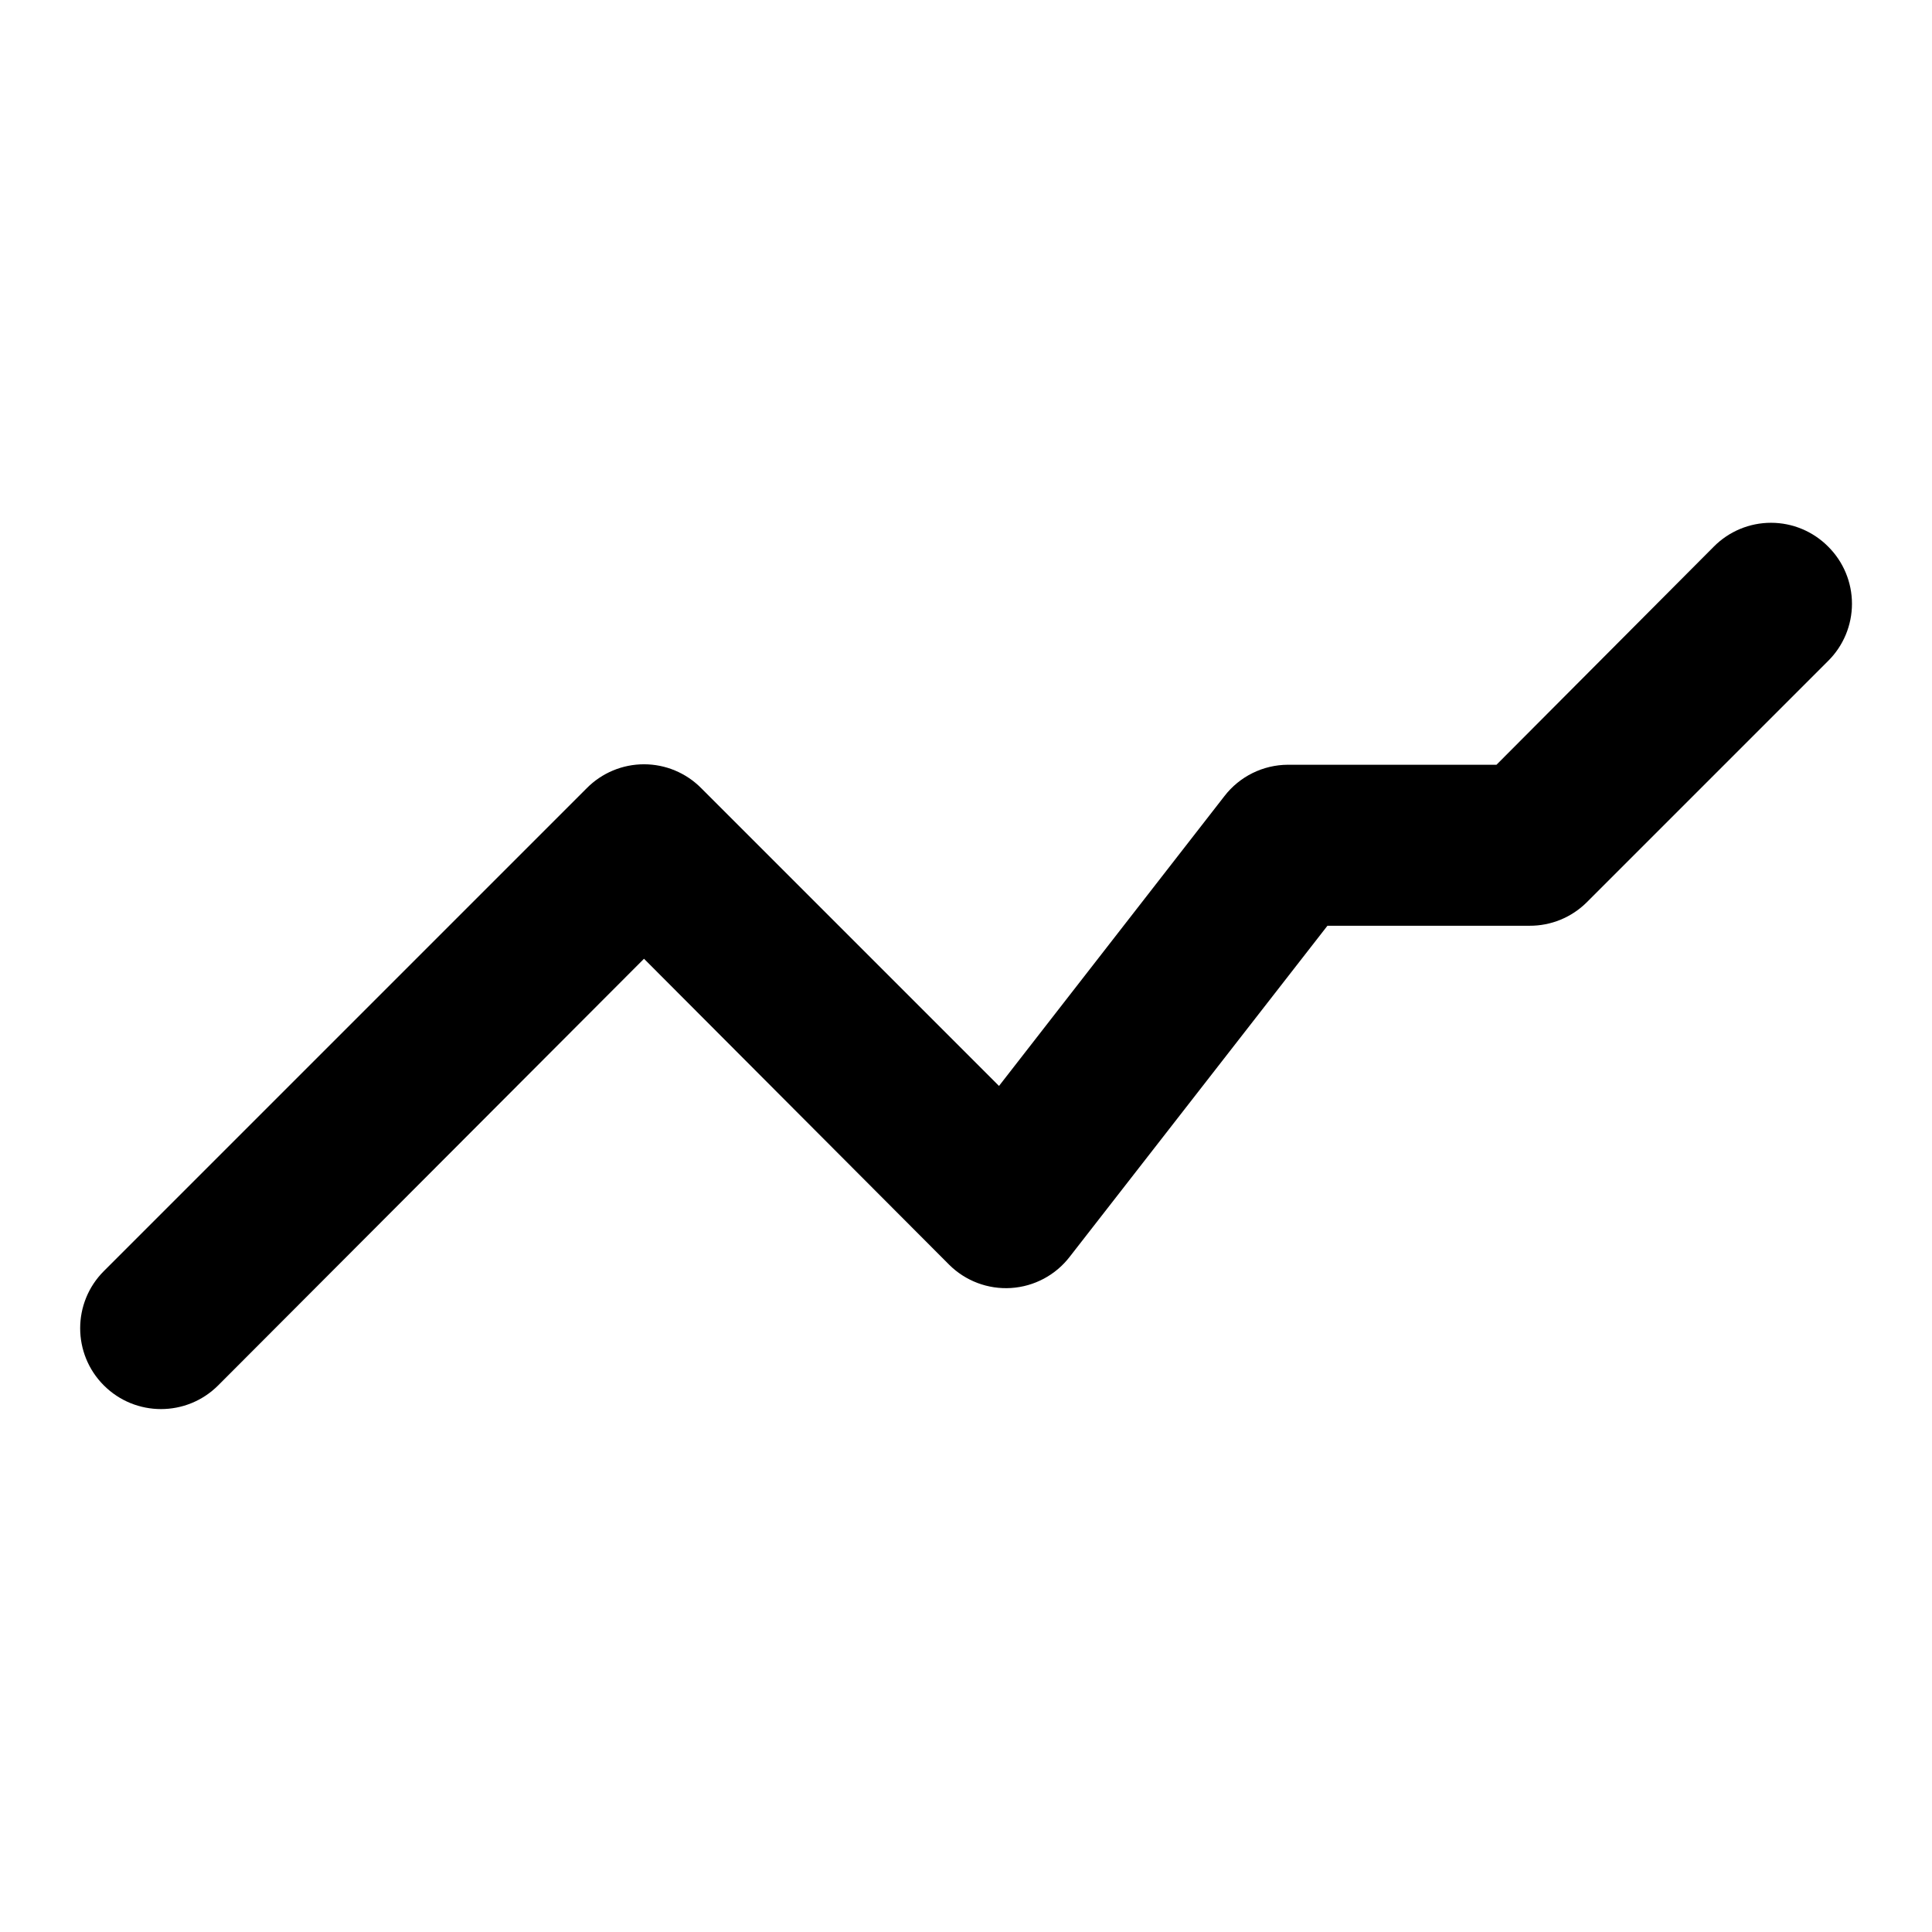
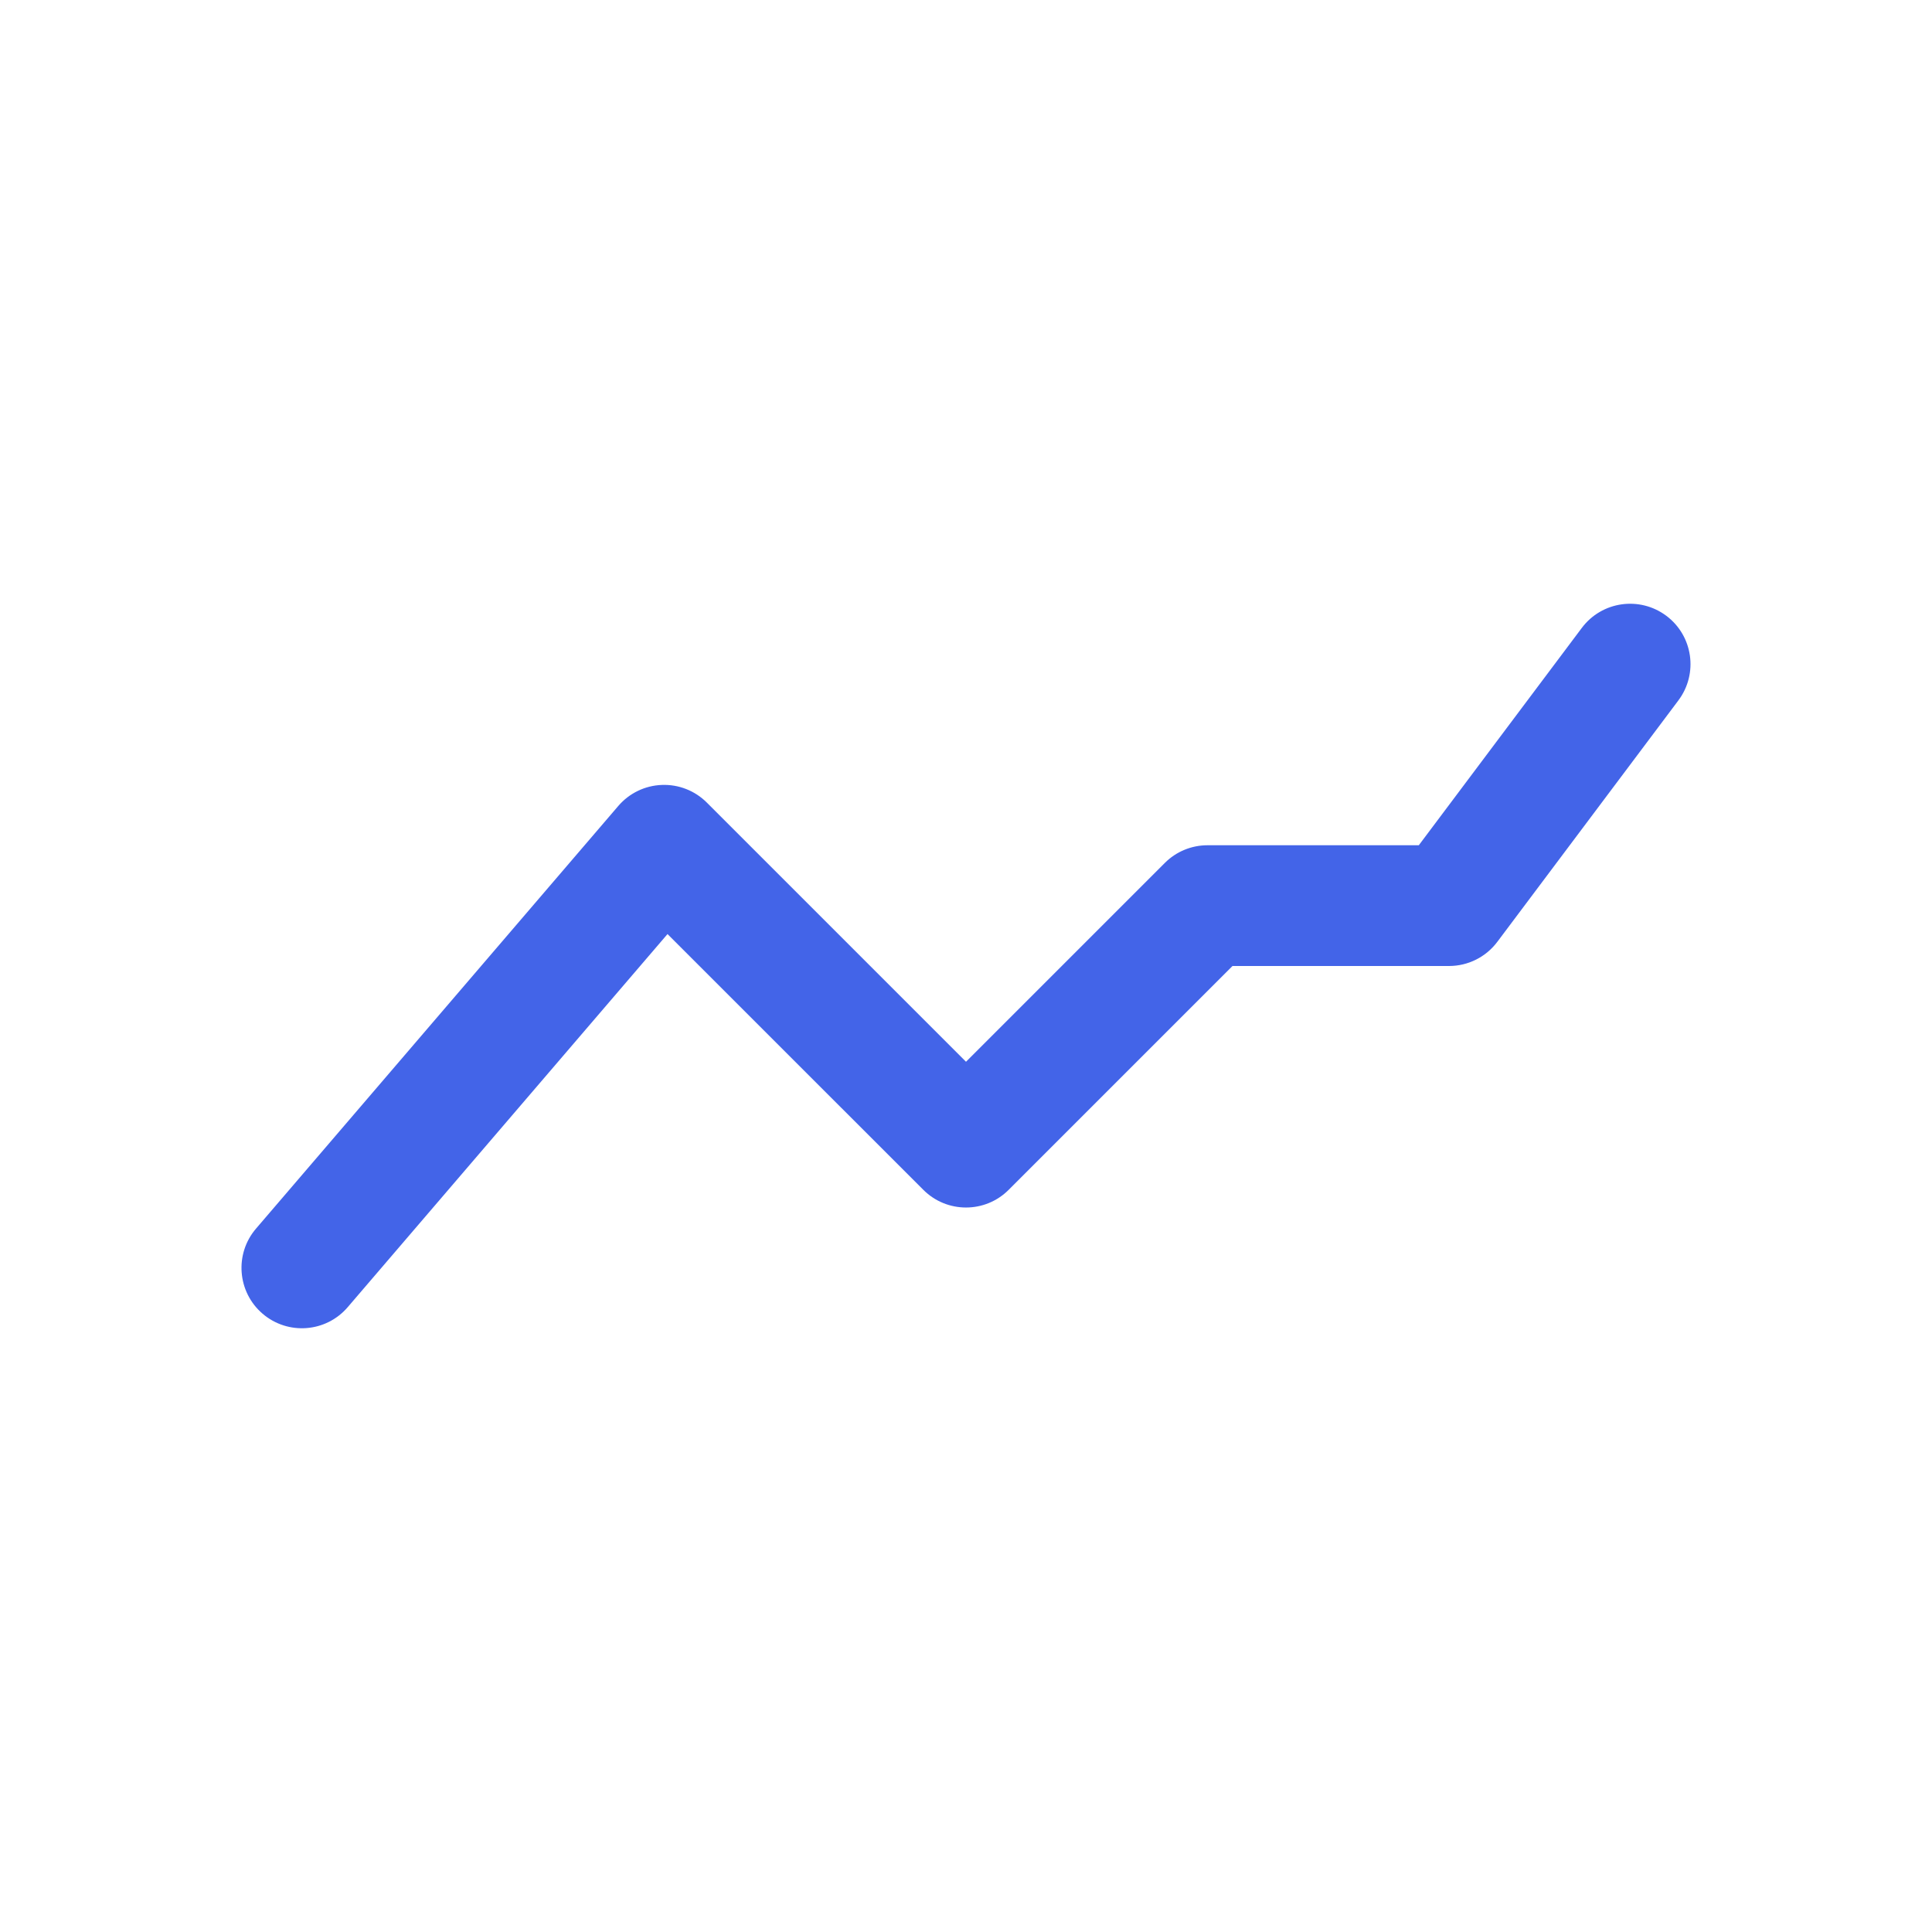
- <svg xmlns="http://www.w3.org/2000/svg" id="Camada_1" data-name="Camada 1" viewBox="0 0 24 24">
-   <defs>
-     <style>.cls-1{clip-path:url(#clip-path);}.cls-2{fill-rule:evenodd;}</style>
-     <clipPath id="clip-path">
-       <path d="M-66-34.79l-2.88,3.27-4.52-3.86a2.12,2.12,0,0,0-1.41-.52,2.07,2.07,0,0,0-1,.24l-.63.31a.75.75,0,0,1-1-.25.75.75,0,0,1-.12-.58.76.76,0,0,1,.34-.5l1.86-1.22A1.55,1.55,0,0,1-73.67-38l1.15.64a2.37,2.37,0,0,0,2.4-.06l1.44-.9a.75.75,0,0,1,1,.17L-66-35.93A.89.89,0,0,1-66-34.79Zm-2.61,5.46a.6.6,0,0,1-.43.2.59.59,0,0,1-.46-.16L-72.41-32A.43.43,0,0,0-73-32a.43.43,0,0,0,0,.6l3.18,3a.69.69,0,0,1,0,.95.67.67,0,0,1-1,.05l-.51-.47h0l-2.47-2.23a.44.44,0,0,0-.61,0,.44.44,0,0,0,0,.61l2.47,2.24a.75.75,0,0,1,.24.51.78.78,0,0,1-.19.54.75.75,0,0,1-1,.05l-1.32-1.17h0l-1.25-1.14a.44.44,0,0,0-.61,0,.43.43,0,0,0,0,.6l1.26,1.13a.63.63,0,0,1,.21.42.57.57,0,0,1-.16.45.61.61,0,0,1-.86.05l-1.12-.94a1.6,1.6,0,0,0-.42-1.67,1.58,1.58,0,0,0-1.12-.42h-.06a1.55,1.55,0,0,0-.49-1.14,1.7,1.7,0,0,0-.79-.4A1.54,1.54,0,0,0-79.95-32a1.57,1.57,0,0,0-1.22-.42h0a1.47,1.47,0,0,0-.5-1.09,1.57,1.57,0,0,0-2.22.08l-.34.38L-86-34.52a.78.78,0,0,1-.27-.52.83.83,0,0,1,.19-.56l1.93-2.19A1.08,1.08,0,0,1-82.78-38l.27.15a3.5,3.5,0,0,0,3.24.09l.41-.21a2.19,2.19,0,0,1,2,0l-.82.53a1.65,1.65,0,0,0-.71,1,1.69,1.69,0,0,0,.26,1.24,1.64,1.64,0,0,0,2.05.52l.63-.32a1.35,1.35,0,0,1,1.46.18l4.84,4.13.45.39a.6.6,0,0,1,.22.43A.52.52,0,0,1-68.6-29.33Zm-9.81,3.47a.72.72,0,0,1-1,0,.72.72,0,0,1,0-1l.81-.87a.72.72,0,0,1,.5-.22.66.66,0,0,1,.52.19.72.72,0,0,1,0,1Zm-3.32-.85a.73.73,0,0,1-.23-.5.72.72,0,0,1,.2-.52l.79-.84.65-.7a.71.71,0,0,1,1,0,.72.72,0,0,1,0,1l-.19.19-.63.68-.62.67A.73.73,0,0,1-81.73-26.71Zm-2.09-1.12a.73.73,0,0,1-.23-.49.71.71,0,0,1,.2-.52l2.32-2.49a.72.72,0,0,1,1,0,.72.72,0,0,1,0,1l-.47.51-.65.69-1.21,1.29A.72.72,0,0,1-83.82-27.83ZM-84.9-30a.75.75,0,0,1-.23-.5.7.7,0,0,1,.19-.52l1.7-1.82a.73.73,0,0,1,.52-.23.71.71,0,0,1,.49.2.73.73,0,0,1,.23.5.74.74,0,0,1-.2.52L-83.9-30a.67.67,0,0,1-.49.23A.74.74,0,0,1-84.9-30Zm19.6-6.47L-67-38.65A1.6,1.6,0,0,0-69.14-39l-1.44.9a1.54,1.54,0,0,1-1.54,0l-1.15-.64a2.43,2.43,0,0,0-2.51.09l-.27.17-.26-.16a3,3,0,0,0-2.92-.13l-.4.21a2.65,2.65,0,0,1-2.45-.07l-.27-.15a2,2,0,0,0-2.41.41l-1.92,2.18a1.6,1.6,0,0,0-.4,1.19,1.61,1.61,0,0,0,.57,1.11l1.71,1.44-.76.83A1.55,1.55,0,0,0-86-30.47a1.59,1.59,0,0,0,.5,1.1,1.83,1.83,0,0,0,.74.39,1.49,1.49,0,0,0-.14.7,1.51,1.51,0,0,0,.5,1.09h0a1.56,1.56,0,0,0,1.07.42,1.54,1.54,0,0,0,.56-.1,1.68,1.68,0,0,0,.45.8h0a1.6,1.6,0,0,0,1.08.42,1.63,1.63,0,0,0,.8-.22,1.42,1.42,0,0,0,.42.69h0a1.56,1.56,0,0,0,1.07.42,1.52,1.52,0,0,0,1.15-.5l.67-.71,1.06.88a1.5,1.5,0,0,0,.94.35,1.48,1.48,0,0,0,1.1-.49,1.3,1.3,0,0,0,.31-.56l.32.29a1.61,1.61,0,0,0,2.24-.11,1.65,1.65,0,0,0,.4-.83,1.54,1.54,0,0,0,1.6-.43,1.56,1.56,0,0,0,.34-1.41,1.4,1.4,0,0,0,.83-.47,1.47,1.47,0,0,0,.38-1.08,1.48,1.48,0,0,0-.51-1l-.12-.1,2.87-3.26A1.77,1.77,0,0,0-65.3-36.48Z" />
-     </clipPath>
-   </defs>
-   <path d="M-66-34.79l-2.88,3.27-4.52-3.86a2.12,2.12,0,0,0-1.41-.52,2.07,2.07,0,0,0-1,.24l-.63.31a.75.75,0,0,1-1-.25.75.75,0,0,1-.12-.58.76.76,0,0,1,.34-.5l1.86-1.22A1.55,1.55,0,0,1-73.67-38l1.15.64a2.37,2.37,0,0,0,2.4-.06l1.44-.9a.75.75,0,0,1,1,.17L-66-35.93A.89.89,0,0,1-66-34.79Zm-2.61,5.46a.6.6,0,0,1-.43.2.59.59,0,0,1-.46-.16L-72.41-32A.43.43,0,0,0-73-32a.43.43,0,0,0,0,.6l3.18,3a.69.69,0,0,1,0,.95.67.67,0,0,1-1,.05l-.51-.47h0l-2.47-2.23a.44.44,0,0,0-.61,0,.44.44,0,0,0,0,.61l2.47,2.24a.75.75,0,0,1,.24.51.78.78,0,0,1-.19.54.75.75,0,0,1-1,.05l-1.32-1.17h0l-1.25-1.14a.44.44,0,0,0-.61,0,.43.43,0,0,0,0,.6l1.26,1.13a.63.63,0,0,1,.21.42.57.57,0,0,1-.16.45.61.61,0,0,1-.86.05l-1.12-.94a1.6,1.6,0,0,0-.42-1.67,1.58,1.58,0,0,0-1.12-.42h-.06a1.55,1.55,0,0,0-.49-1.14,1.7,1.7,0,0,0-.79-.4A1.54,1.54,0,0,0-79.95-32a1.57,1.57,0,0,0-1.22-.42h0a1.47,1.47,0,0,0-.5-1.09,1.57,1.57,0,0,0-2.22.08l-.34.38L-86-34.52a.78.78,0,0,1-.27-.52.83.83,0,0,1,.19-.56l1.93-2.19A1.08,1.08,0,0,1-82.78-38l.27.15a3.5,3.5,0,0,0,3.24.09l.41-.21a2.19,2.19,0,0,1,2,0l-.82.53a1.65,1.65,0,0,0-.71,1,1.69,1.69,0,0,0,.26,1.24,1.64,1.64,0,0,0,2.05.52l.63-.32a1.35,1.35,0,0,1,1.46.18l4.84,4.13.45.39a.6.6,0,0,1,.22.43A.52.52,0,0,1-68.6-29.33Zm-9.81,3.47a.72.72,0,0,1-1,0,.72.72,0,0,1,0-1l.81-.87a.72.72,0,0,1,.5-.22.66.66,0,0,1,.52.19.72.72,0,0,1,0,1Zm-3.32-.85a.73.73,0,0,1-.23-.5.72.72,0,0,1,.2-.52l.79-.84.65-.7a.71.71,0,0,1,1,0,.72.72,0,0,1,0,1l-.19.19-.63.68-.62.67A.73.73,0,0,1-81.73-26.71Zm-2.09-1.12a.73.73,0,0,1-.23-.49.71.71,0,0,1,.2-.52l2.32-2.49a.72.72,0,0,1,1,0,.72.72,0,0,1,0,1l-.47.51-.65.69-1.21,1.29A.72.72,0,0,1-83.82-27.83ZM-84.9-30a.75.75,0,0,1-.23-.5.7.7,0,0,1,.19-.52l1.7-1.82a.73.73,0,0,1,.52-.23.71.71,0,0,1,.49.2.73.73,0,0,1,.23.5.74.74,0,0,1-.2.52L-83.9-30a.67.67,0,0,1-.49.23A.74.74,0,0,1-84.9-30Zm19.6-6.47L-67-38.65A1.6,1.6,0,0,0-69.14-39l-1.44.9a1.54,1.54,0,0,1-1.54,0l-1.15-.64a2.43,2.43,0,0,0-2.51.09l-.27.17-.26-.16a3,3,0,0,0-2.92-.13l-.4.21a2.65,2.65,0,0,1-2.45-.07l-.27-.15a2,2,0,0,0-2.41.41l-1.92,2.18a1.6,1.6,0,0,0-.4,1.19,1.61,1.61,0,0,0,.57,1.11l1.71,1.44-.76.83A1.55,1.55,0,0,0-86-30.47a1.59,1.59,0,0,0,.5,1.1,1.83,1.83,0,0,0,.74.39,1.49,1.49,0,0,0-.14.7,1.51,1.51,0,0,0,.5,1.09h0a1.56,1.56,0,0,0,1.07.42,1.54,1.54,0,0,0,.56-.1,1.68,1.68,0,0,0,.45.8h0a1.6,1.6,0,0,0,1.08.42,1.63,1.63,0,0,0,.8-.22,1.42,1.42,0,0,0,.42.69h0a1.56,1.56,0,0,0,1.07.42,1.52,1.52,0,0,0,1.15-.5l.67-.71,1.06.88a1.5,1.5,0,0,0,.94.35,1.48,1.48,0,0,0,1.1-.49,1.3,1.3,0,0,0,.31-.56l.32.29a1.61,1.61,0,0,0,2.24-.11,1.65,1.65,0,0,0,.4-.83,1.54,1.54,0,0,0,1.6-.43,1.56,1.56,0,0,0,.34-1.41,1.4,1.4,0,0,0,.83-.47,1.47,1.47,0,0,0,.38-1.08,1.48,1.48,0,0,0-.51-1l-.12-.1,2.87-3.26A1.77,1.77,0,0,0-65.3-36.48Z" />
-   <g class="cls-1">
-     <rect x="-164.32" y="-268.07" width="270.68" height="586.11" />
-   </g>
-   <path class="cls-2" d="M22.71,6.79a1,1,0,0,1,0,1.42l-3,3a1,1,0,0,1-.71.29H16.49l-3.2,4.11a1,1,0,0,1-.73.39,1,1,0,0,1-.77-.29L8,11.91l-5.29,5.3a1,1,0,0,1-1.42-1.42l6-6a1,1,0,0,1,1.42,0l3.7,3.7,2.8-3.6A1,1,0,0,1,16,9.5h2.59l2.7-2.71A1,1,0,0,1,22.71,6.79Z" />
+ <svg xmlns="http://www.w3.org/2000/svg" width="32" height="32" viewBox="0 0 32 32" fill="none">
+   <path fill-rule="evenodd" clip-rule="evenodd" d="M27.6 10.2C28.042 10.531 28.131 11.158 27.8 11.6L24.8 15.6C24.611 15.852 24.315 16 24 16L20.414 16L16.707 19.707C16.317 20.098 15.683 20.098 15.293 19.707L11.056 15.471L5.759 21.651C5.4 22.07 4.769 22.119 4.349 21.759C3.93 21.4 3.881 20.768 4.241 20.349L10.241 13.349C10.422 13.138 10.683 13.011 10.962 13.001C11.24 12.99 11.51 13.096 11.707 13.293L16 17.586L19.293 14.293C19.48 14.105 19.735 14 20 14L23.5 14L26.2 10.4C26.531 9.958 27.158 9.869 27.6 10.2Z" fill="#4364E8" />
</svg>
